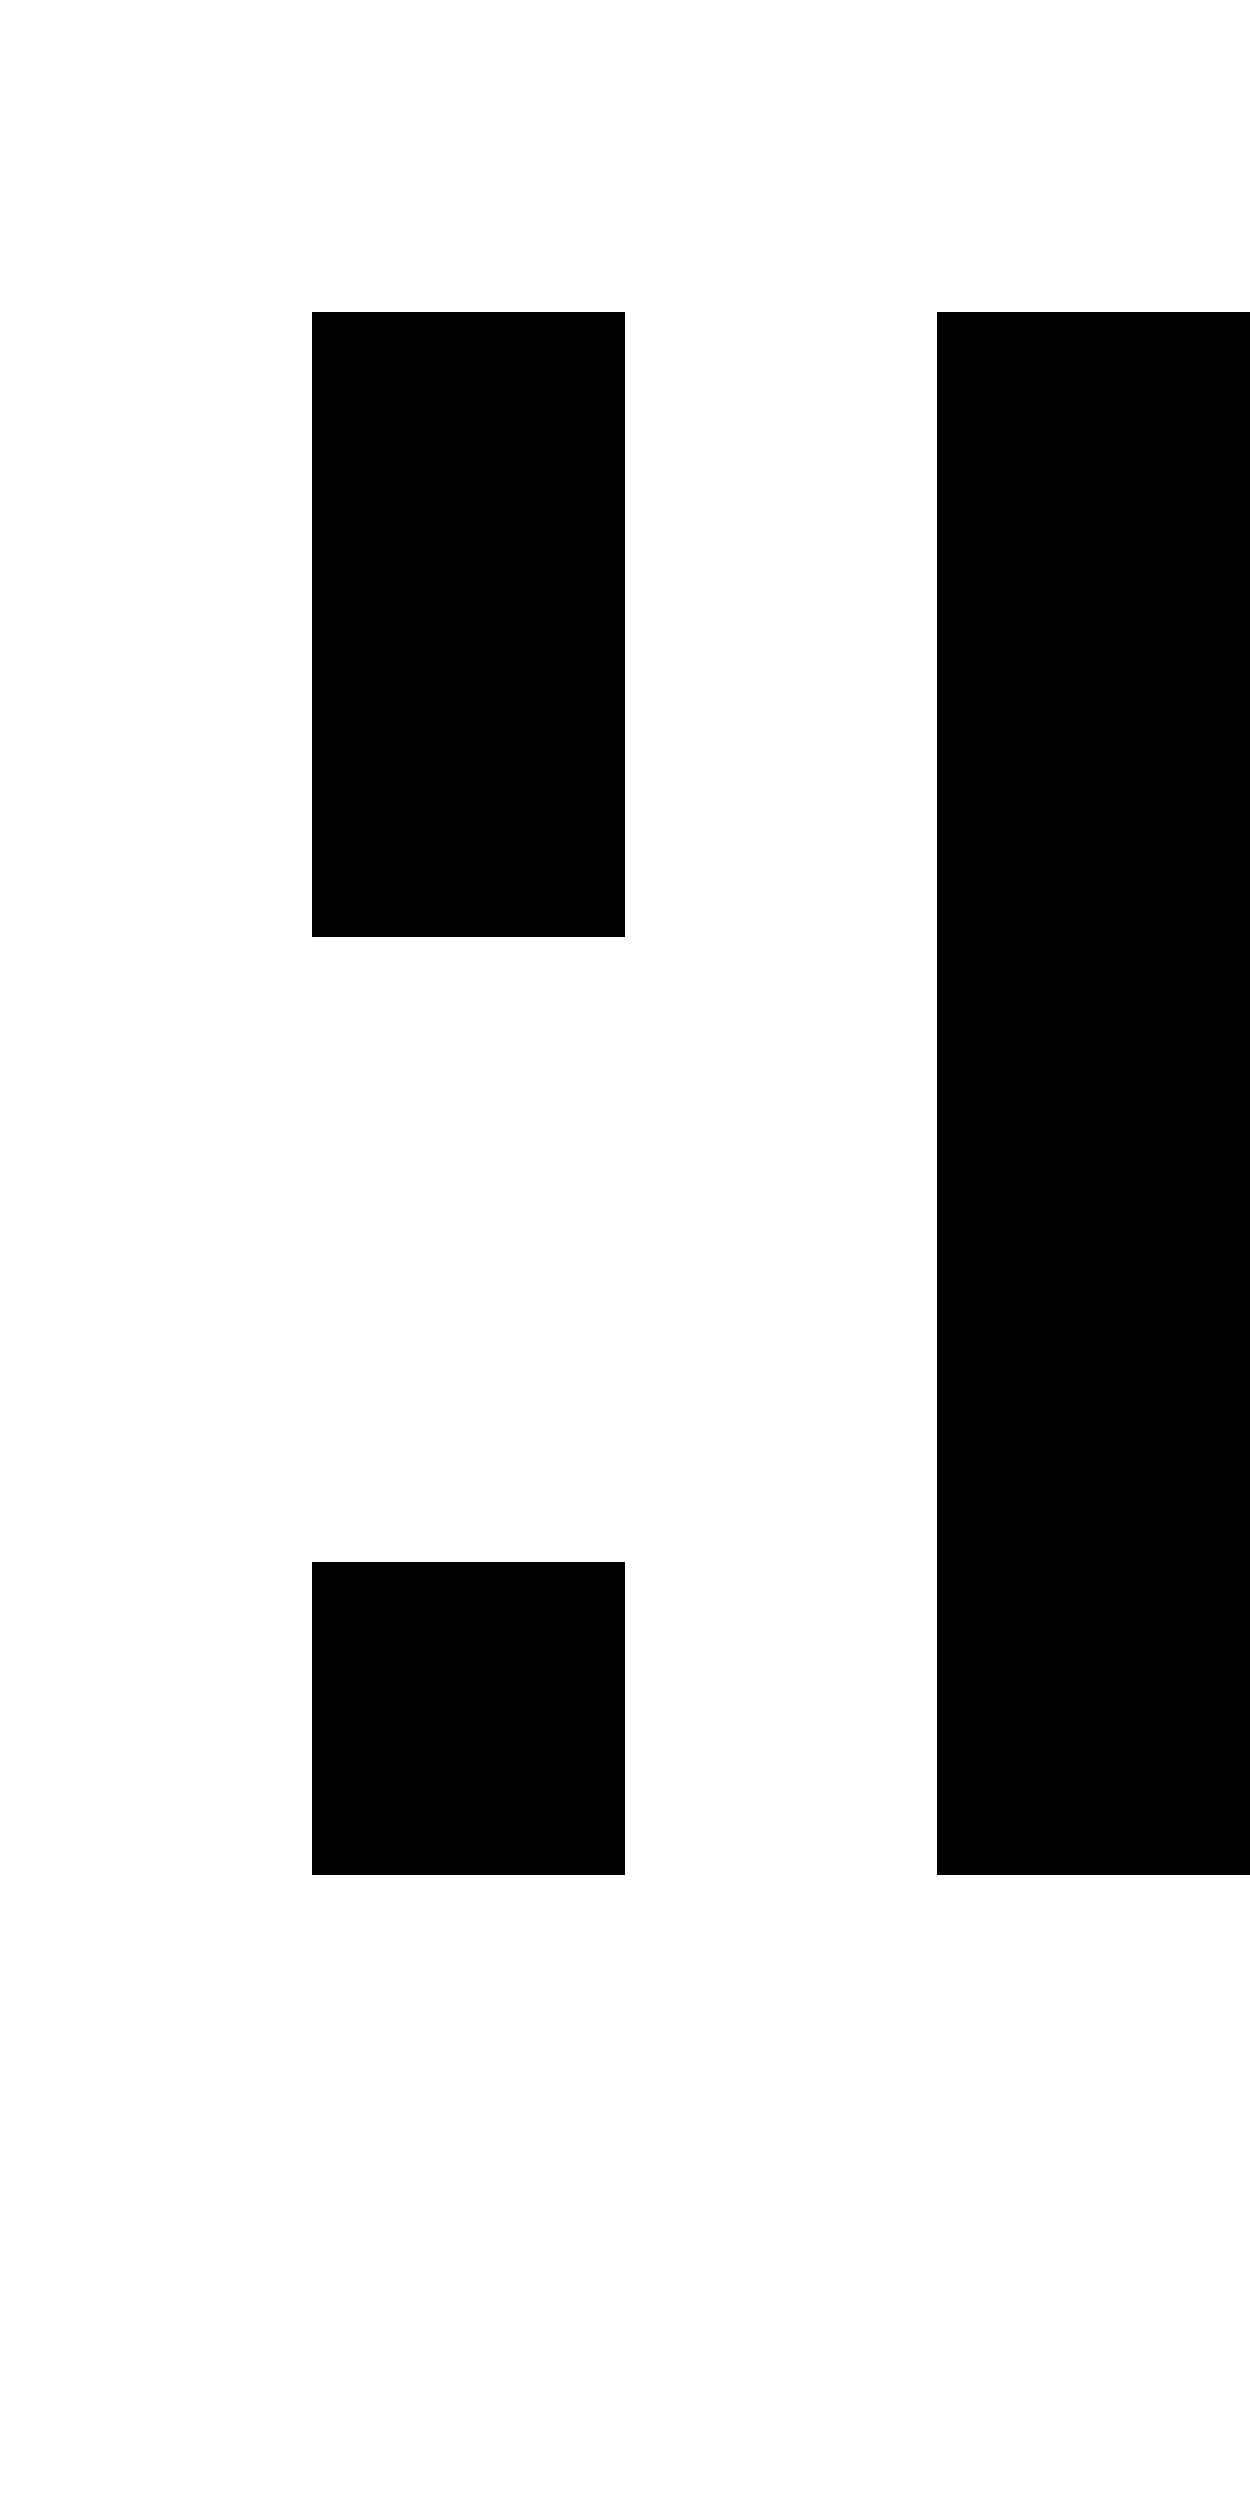
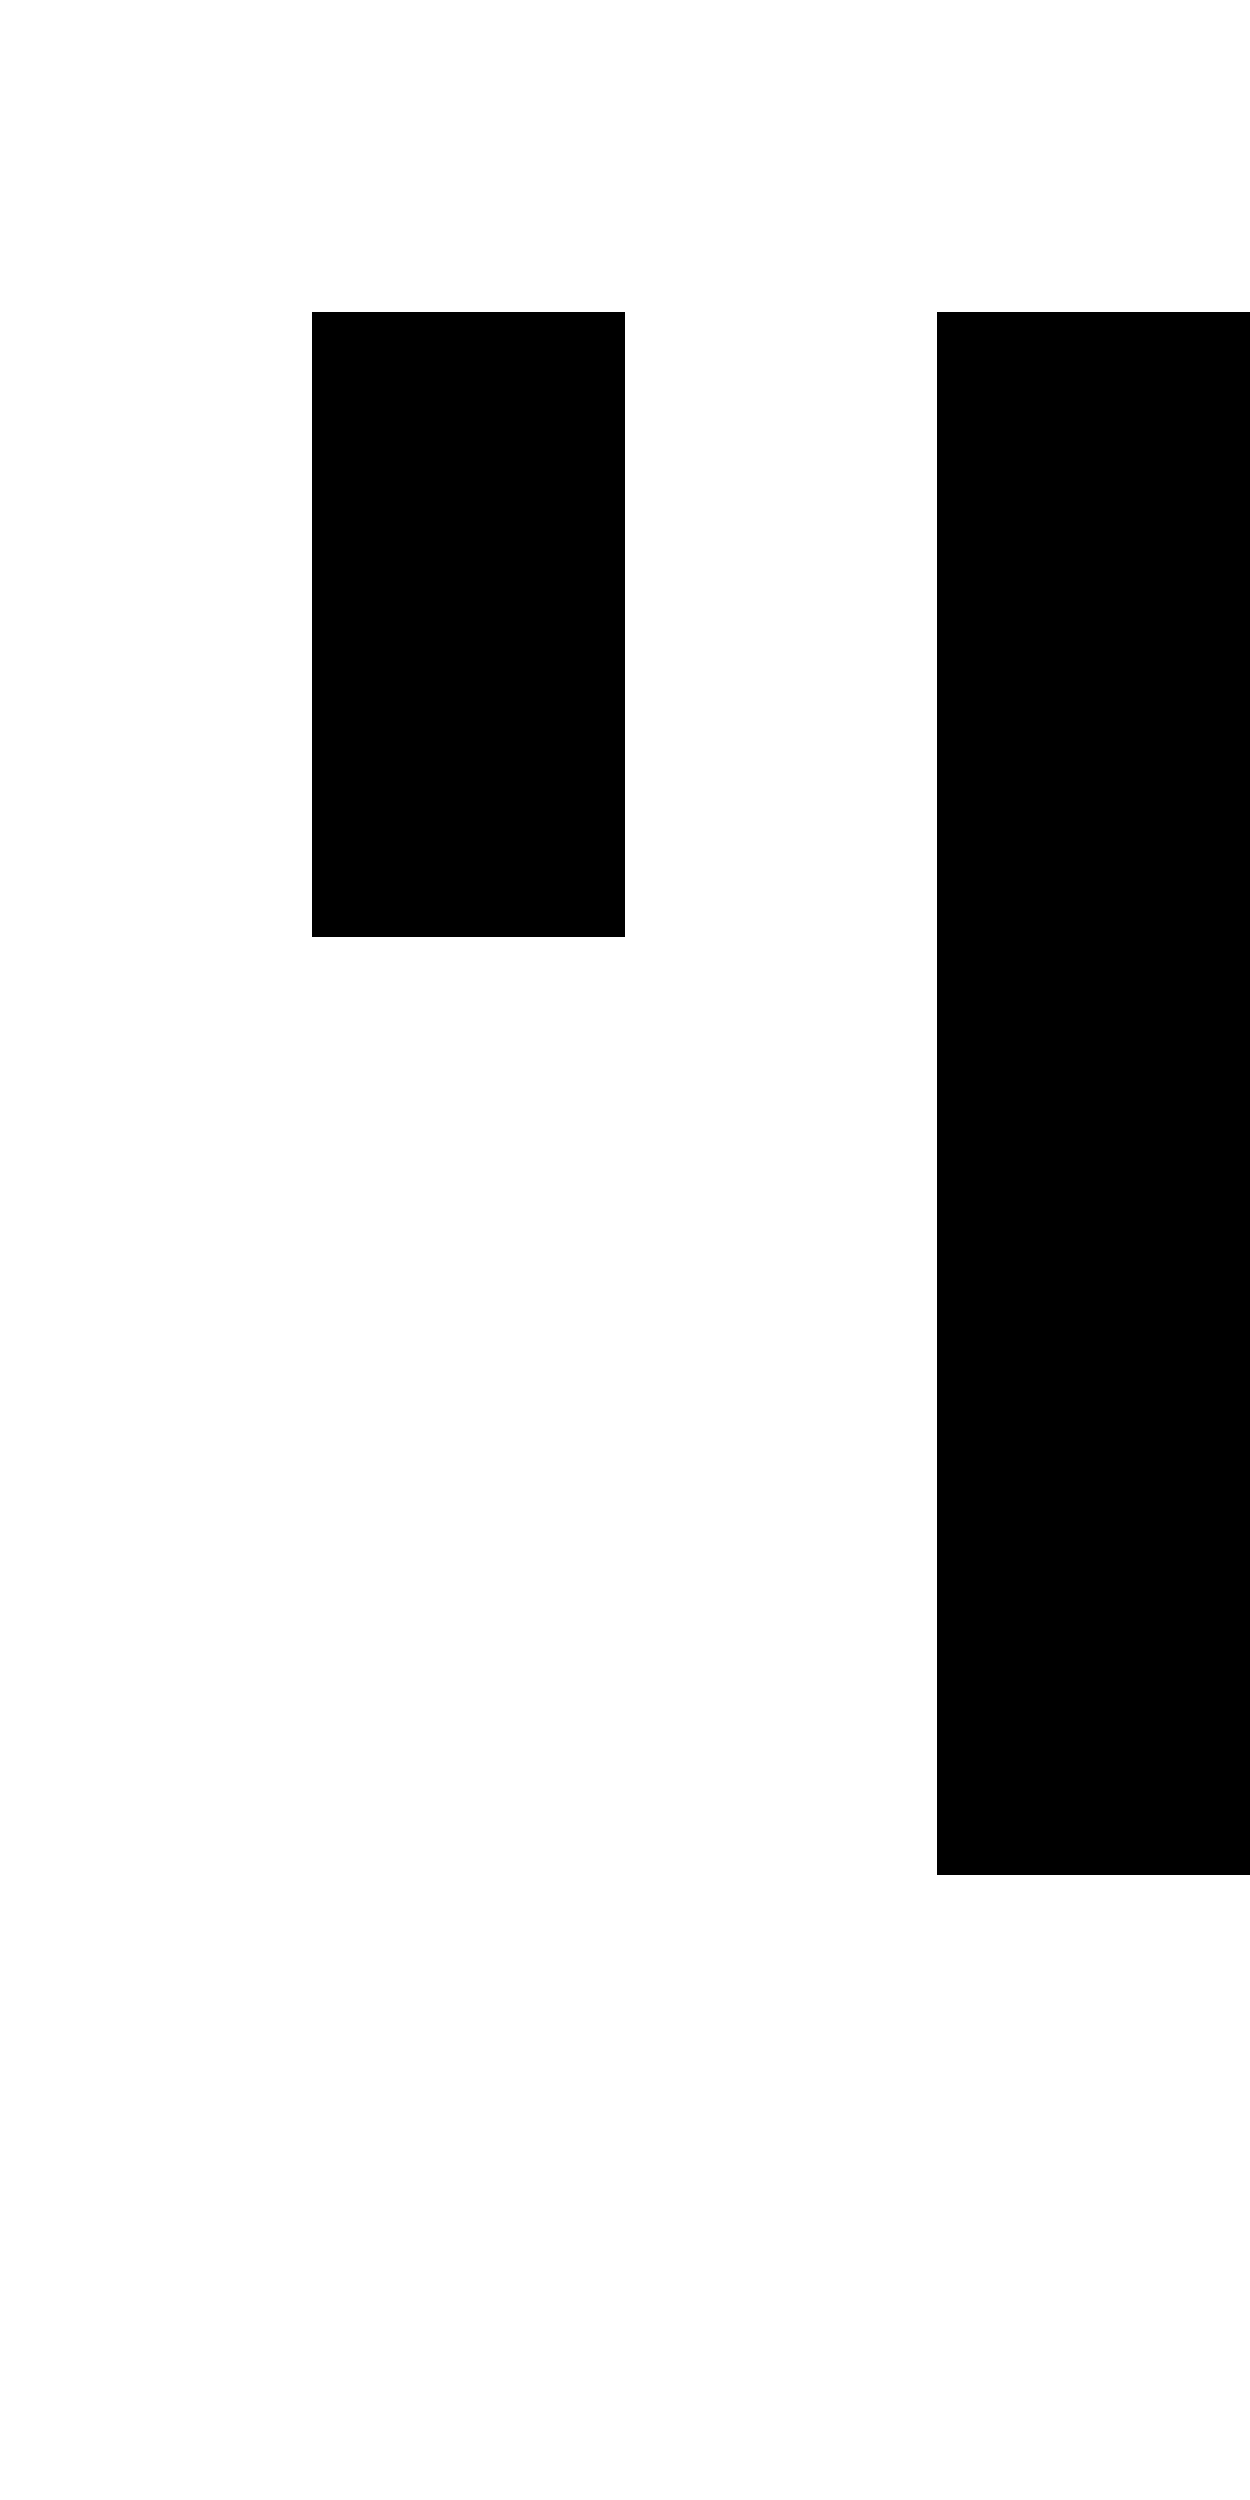
<svg xmlns="http://www.w3.org/2000/svg" baseProfile="full" height="32px" version="1.1" width="16px">
  <defs />
  <rect fill="rgb(255,255,255)" height="4px" shape-rendering="crispEdges" width="4px" x="0px" y="4px" />
  <rect fill="rgb(255,255,255)" height="4px" shape-rendering="crispEdges" width="4px" x="0px" y="8px" />
  <rect fill="rgb(255,255,255)" height="4px" shape-rendering="crispEdges" width="4px" x="0px" y="12px" />
  <rect fill="rgb(255,255,255)" height="4px" shape-rendering="crispEdges" width="4px" x="0px" y="16px" />
  <rect fill="rgb(255,255,255)" height="4px" shape-rendering="crispEdges" width="4px" x="0px" y="20px" />
  <rect fill="rgb(0,0,0)" height="4px" shape-rendering="crispEdges" width="4px" x="4px" y="4px" />
  <rect fill="rgb(0,0,0)" height="4px" shape-rendering="crispEdges" width="4px" x="4px" y="8px" />
  <rect fill="rgb(255,255,255)" height="4px" shape-rendering="crispEdges" width="4px" x="4px" y="12px" />
  <rect fill="rgb(255,255,255)" height="4px" shape-rendering="crispEdges" width="4px" x="4px" y="16px" />
-   <rect fill="rgb(0,0,0)" height="4px" shape-rendering="crispEdges" width="4px" x="4px" y="20px" />
+   <rect fill="rgb(255,255,255)" height="4px" shape-rendering="crispEdges" width="4px" x="4px" y="20px" />
  <rect fill="rgb(255,255,255)" height="4px" shape-rendering="crispEdges" width="4px" x="8px" y="4px" />
  <rect fill="rgb(255,255,255)" height="4px" shape-rendering="crispEdges" width="4px" x="8px" y="8px" />
  <rect fill="rgb(255,255,255)" height="4px" shape-rendering="crispEdges" width="4px" x="8px" y="12px" />
  <rect fill="rgb(255,255,255)" height="4px" shape-rendering="crispEdges" width="4px" x="8px" y="16px" />
  <rect fill="rgb(255,255,255)" height="4px" shape-rendering="crispEdges" width="4px" x="8px" y="20px" />
  <rect fill="rgb(0,0,0)" height="4px" shape-rendering="crispEdges" width="4px" x="12px" y="4px" />
  <rect fill="rgb(0,0,0)" height="4px" shape-rendering="crispEdges" width="4px" x="12px" y="8px" />
  <rect fill="rgb(0,0,0)" height="4px" shape-rendering="crispEdges" width="4px" x="12px" y="12px" />
  <rect fill="rgb(0,0,0)" height="4px" shape-rendering="crispEdges" width="4px" x="12px" y="16px" />
  <rect fill="rgb(0,0,0)" height="4px" shape-rendering="crispEdges" width="4px" x="12px" y="20px" />
</svg>
